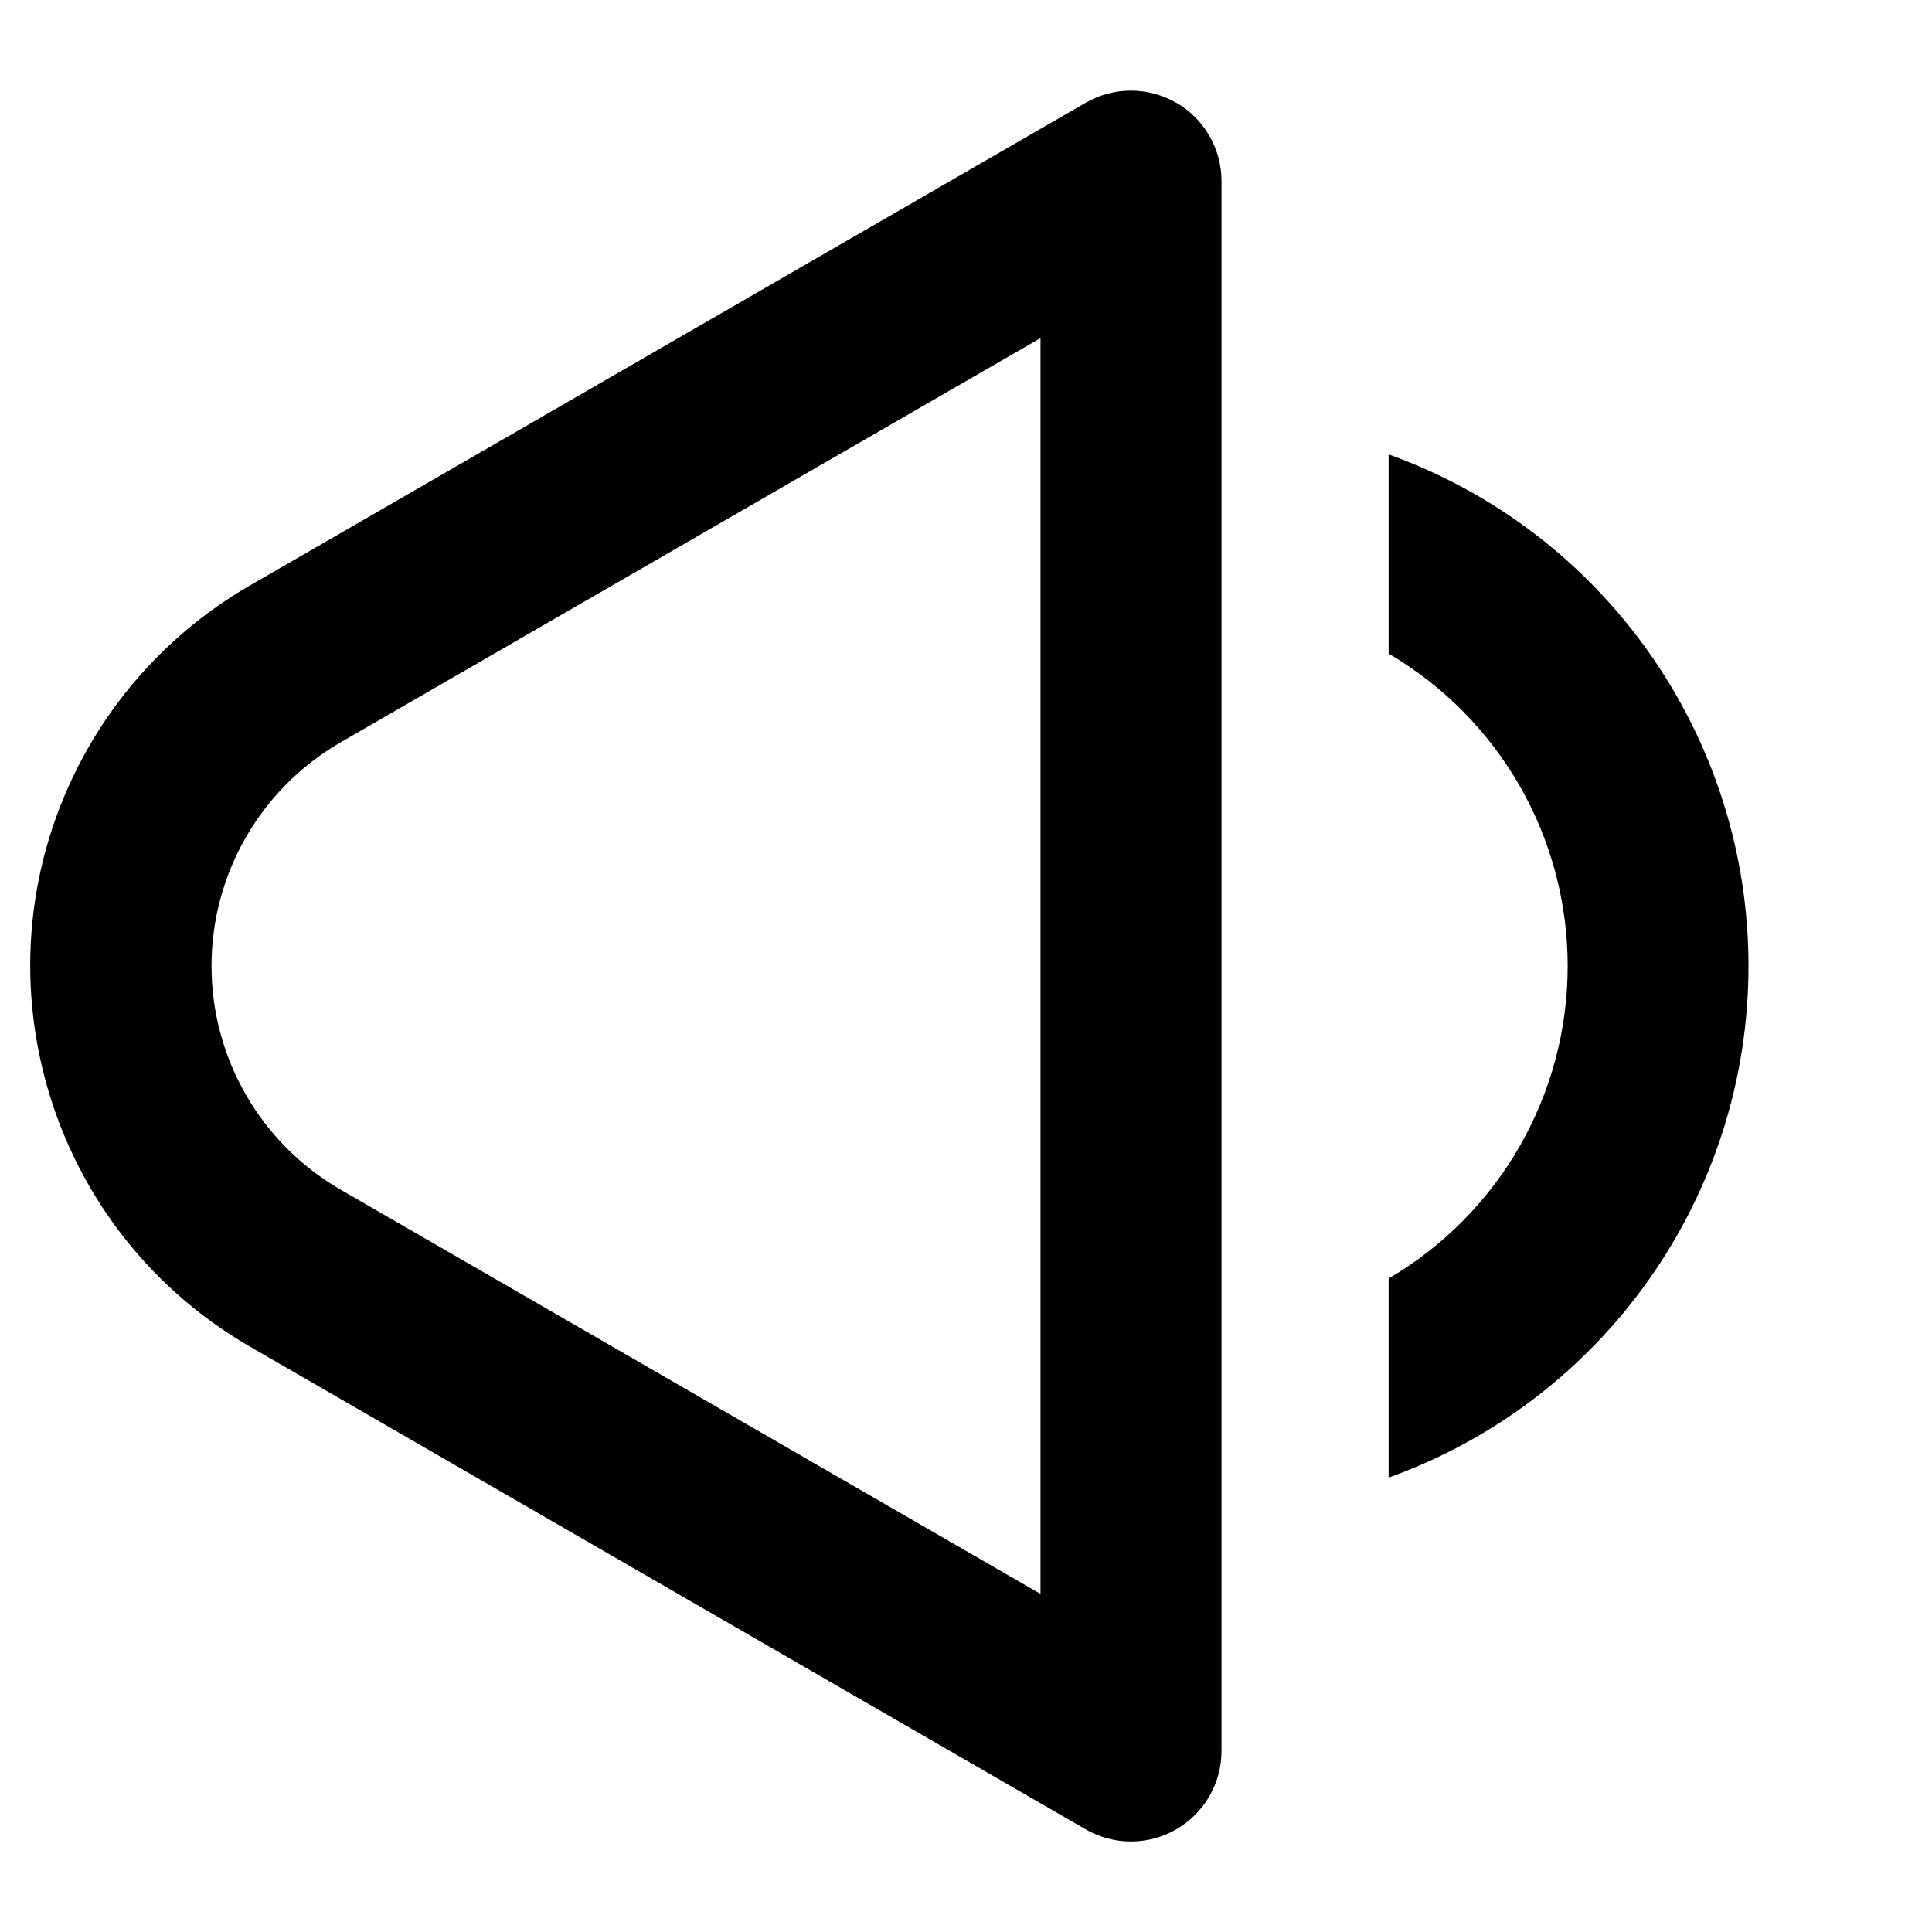
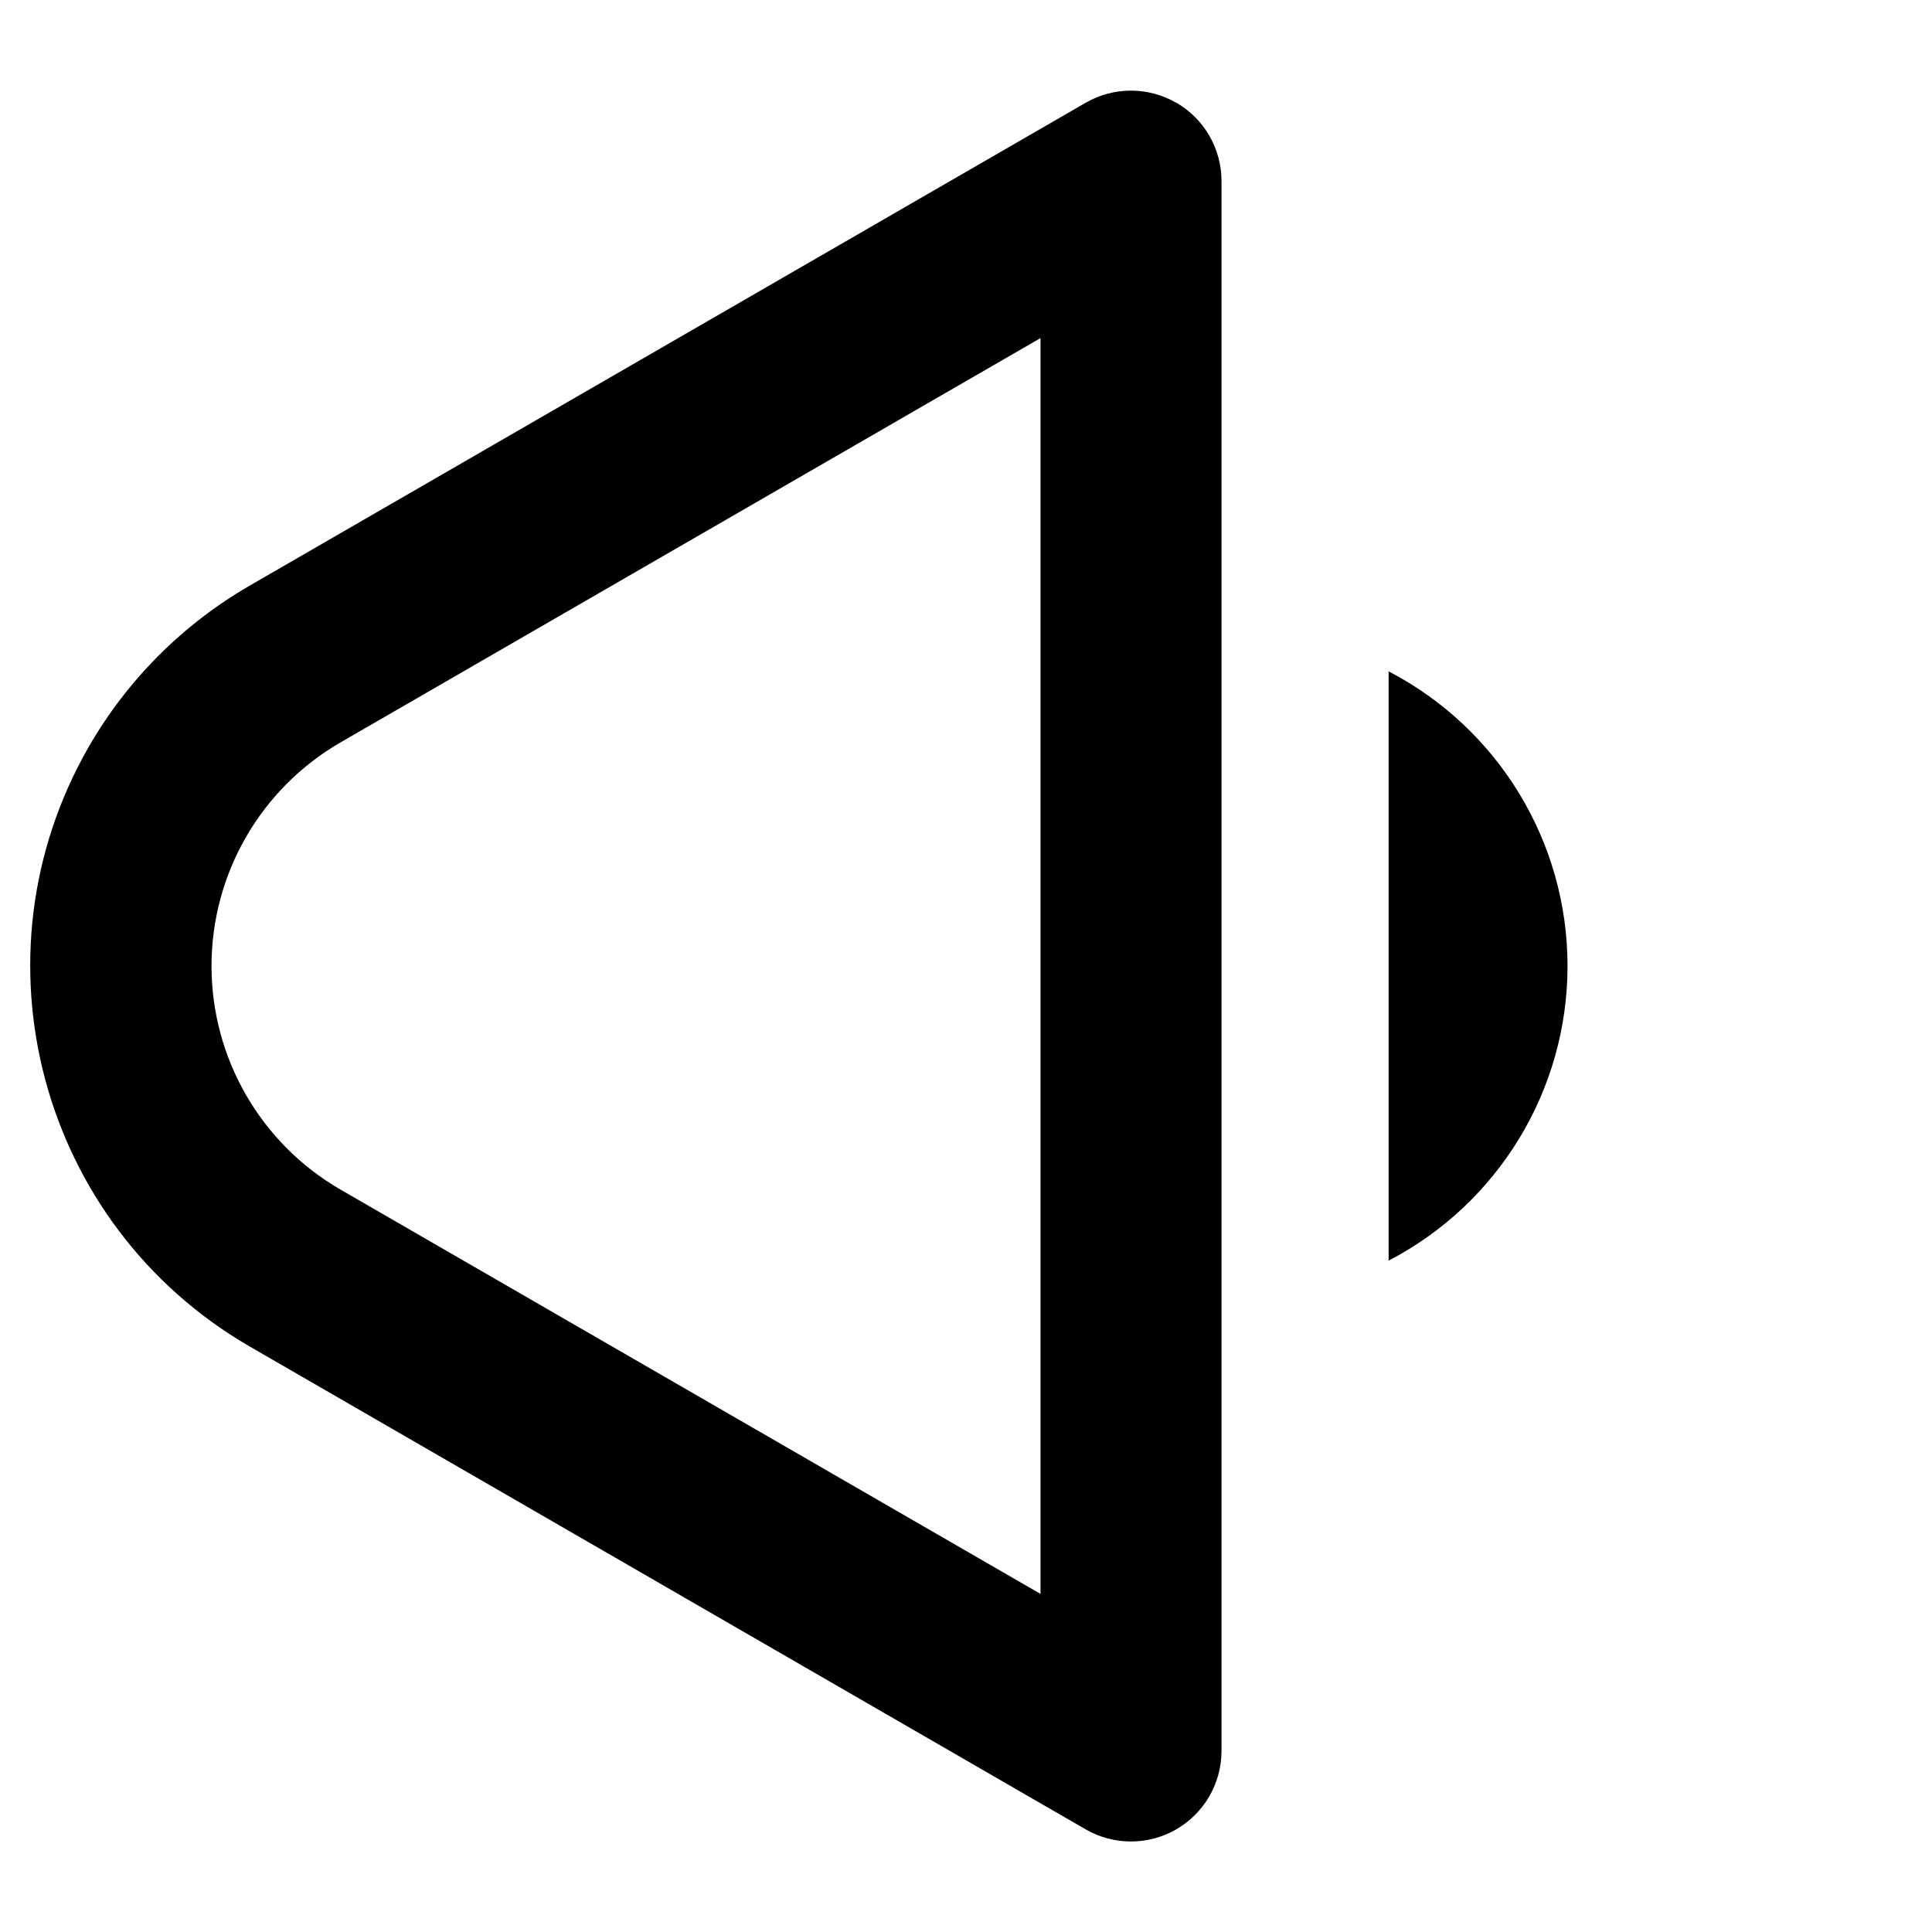
- <svg xmlns="http://www.w3.org/2000/svg" role="presentation" height="16" width="16" aria-label="Volume moyen" id="volume-icon" viewBox="0 0 16 16" fill="currentColor">
-   <path d="M9.741.85a.75.75 0 01.375.65v13a.75.75 0 01-1.125.65l-6.925-4a3.642 3.642 0 01-1.33-4.967 3.639 3.639 0 011.33-1.332l6.925-4a.75.75 0 01.75 0zm-6.924 5.3a2.139 2.139 0 000 3.7l5.8 3.35V2.8l-5.8 3.35zm8.683 6.087a4.502 4.502 0 000-8.474v1.65a2.999 2.999 0 010 5.175v1.649z" />
+ <svg xmlns="http://www.w3.org/2000/svg" role="presentation" height="16" width="16" aria-label="Volume faible" id="volume-icon" viewBox="0 0 16 16" fill="currentColor">
+   <path d="M9.741.85a.75.75 0 01.375.65v13a.75.75 0 01-1.125.65l-6.925-4a3.642 3.642 0 01-1.33-4.967 3.639 3.639 0 011.33-1.332l6.925-4a.75.75 0 01.75 0zm-6.924 5.3a2.139 2.139 0 000 3.7l5.8 3.35V2.8l-5.8 3.35zm8.683 4.29V5.56a2.75 2.75 0 010 4.88z" />
</svg>
